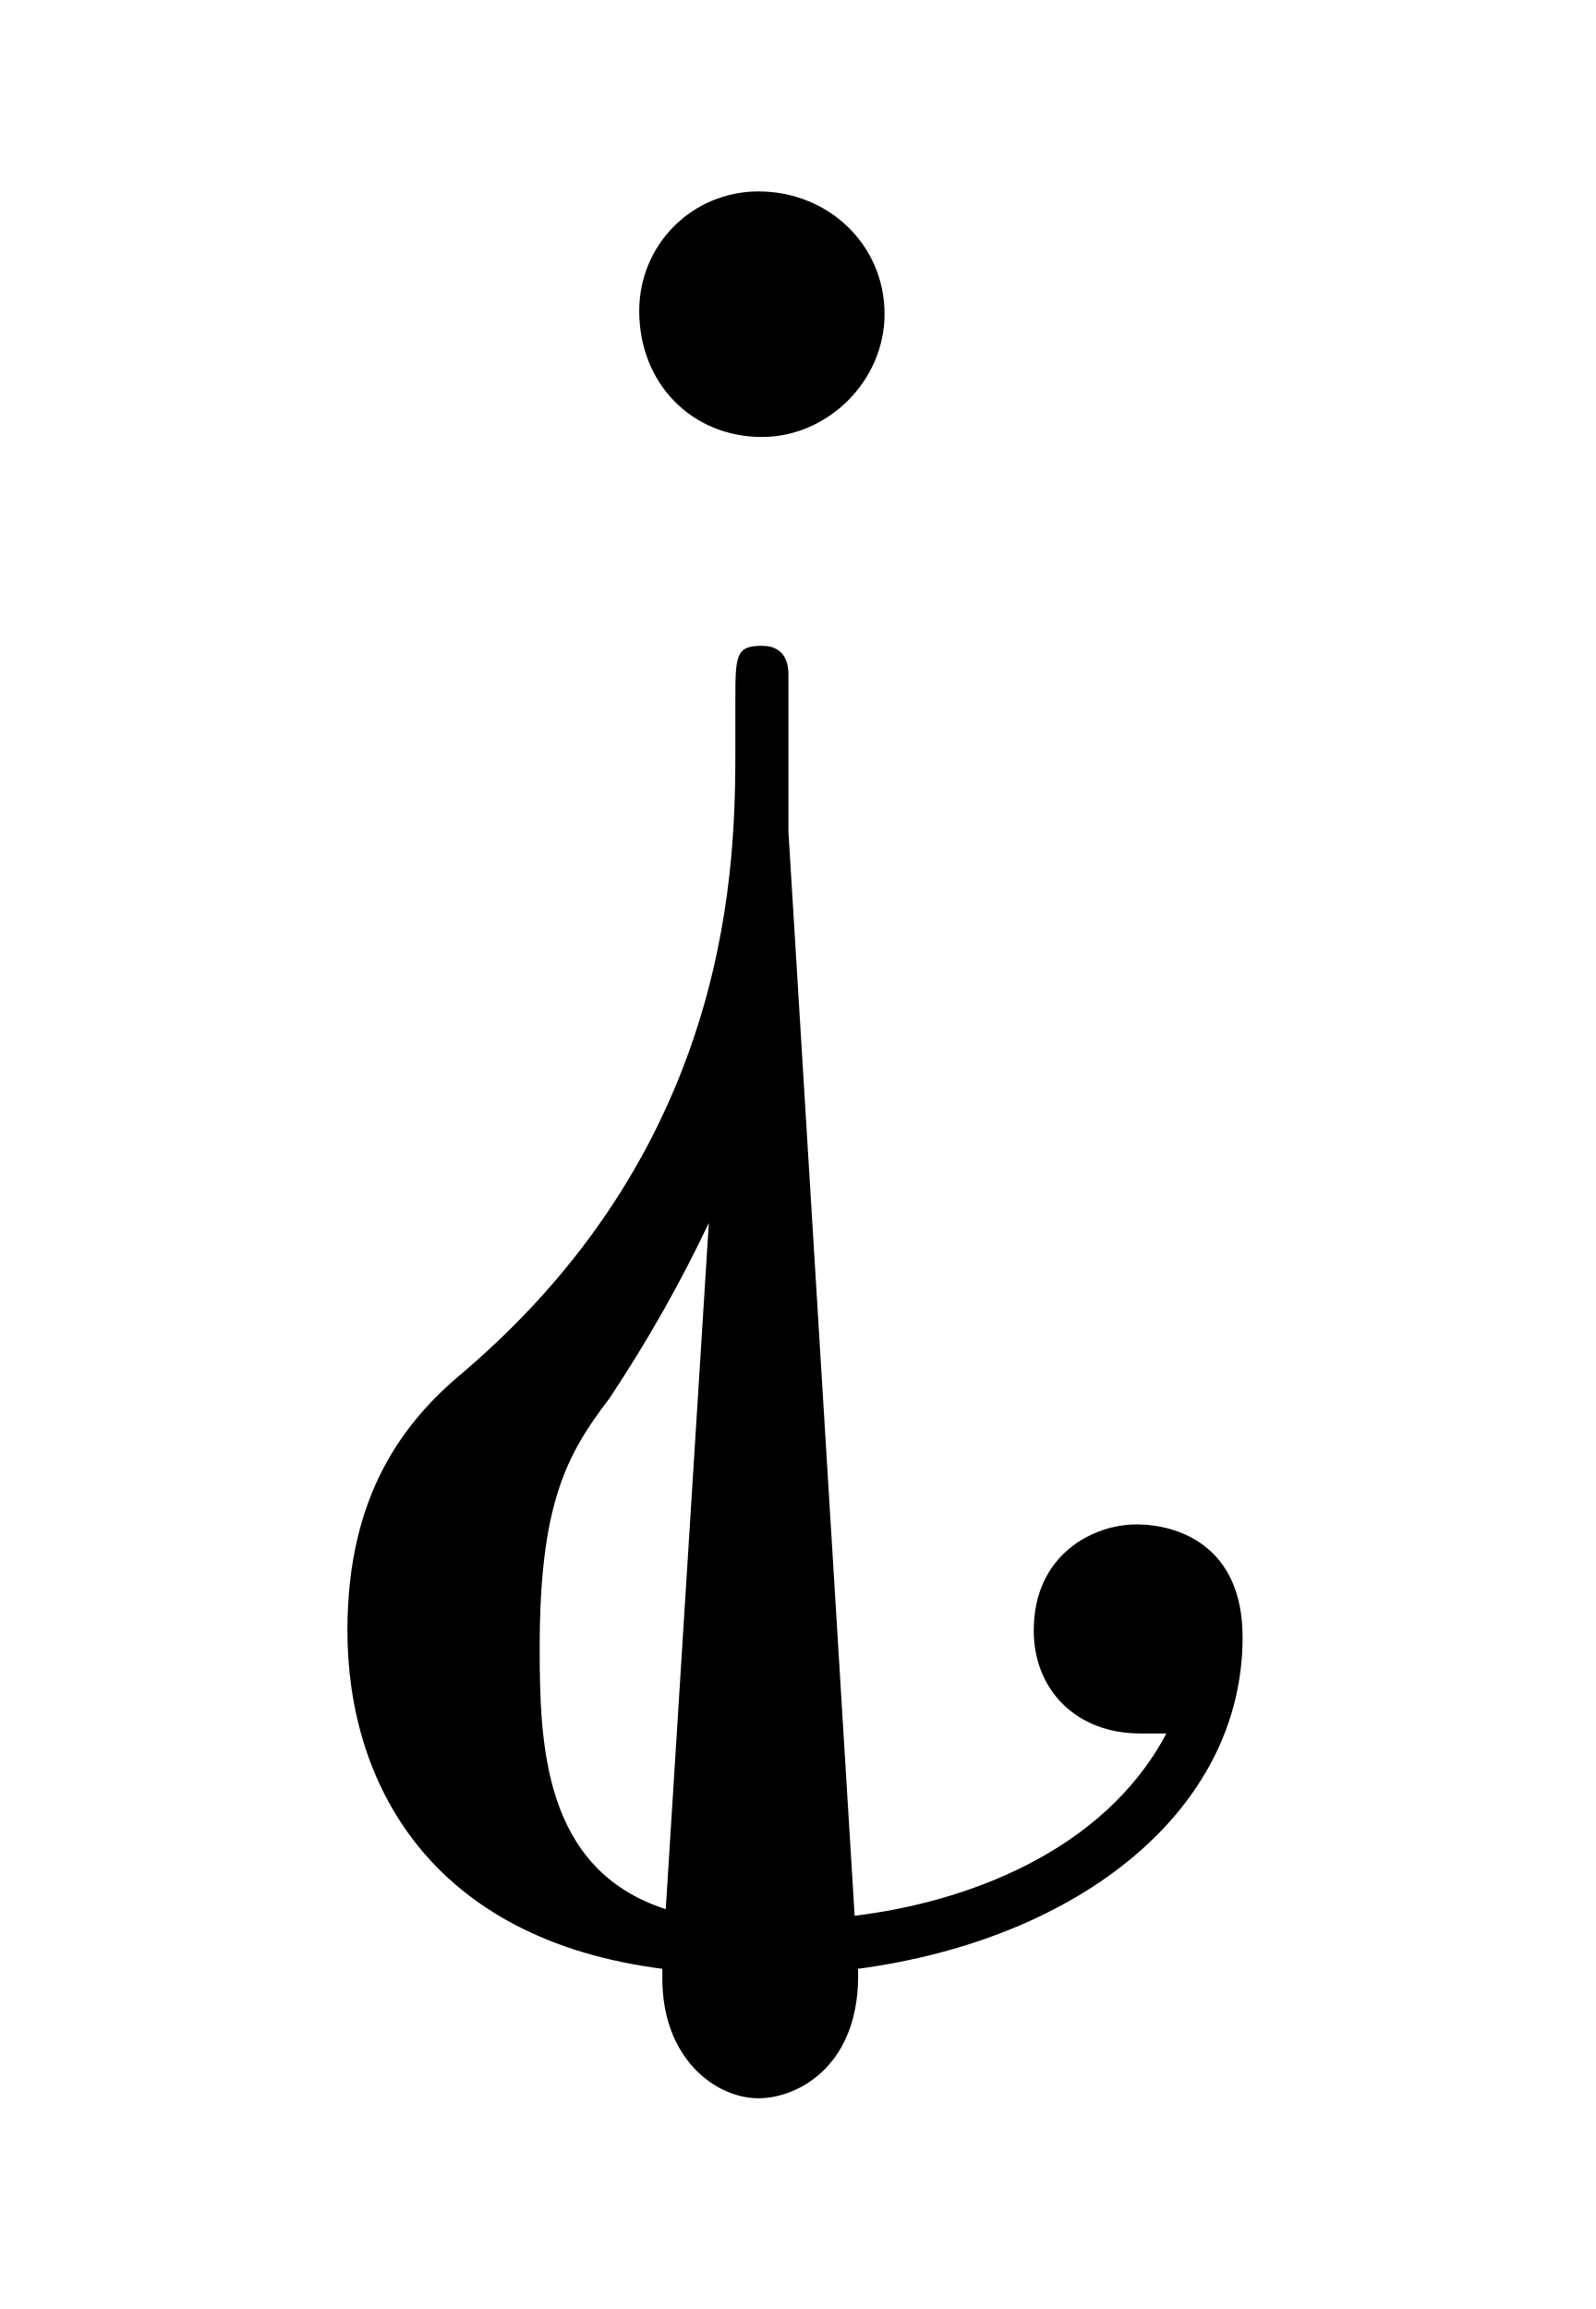
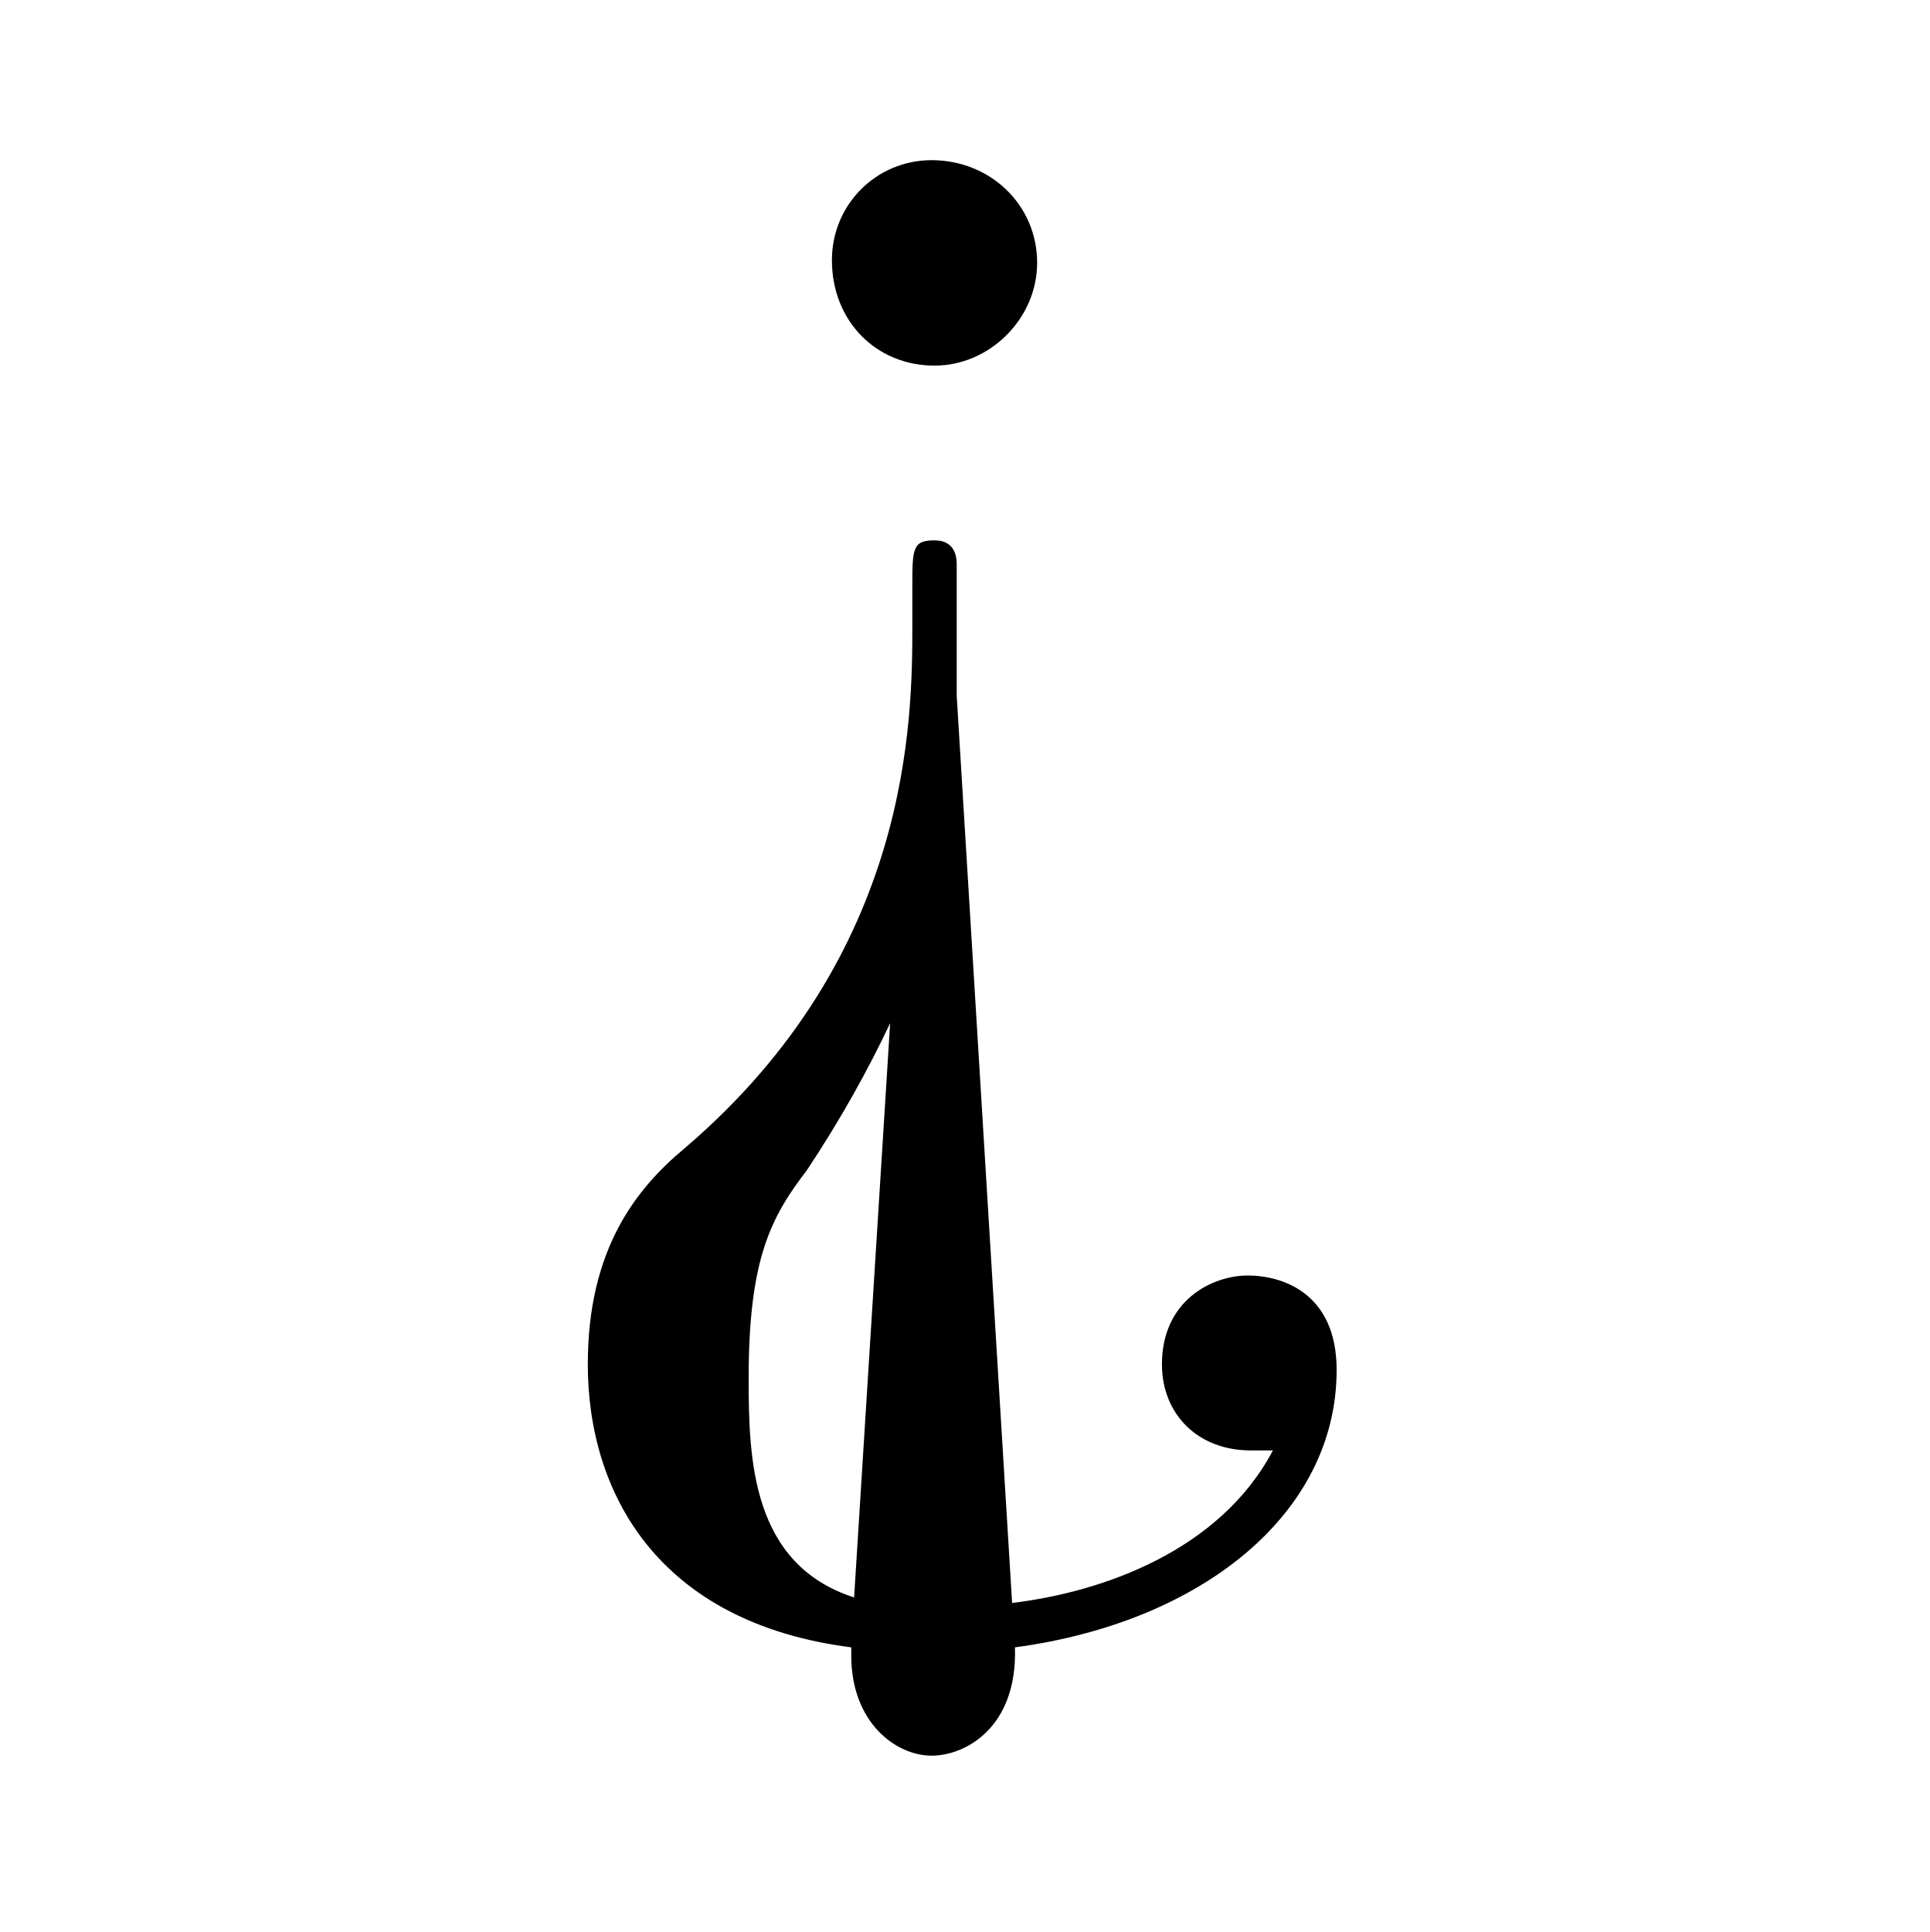
- <svg xmlns="http://www.w3.org/2000/svg" xmlns:xlink="http://www.w3.org/1999/xlink" width="7.52pt" height="10.88pt" viewBox="0 0 7.52 10.88">
+ <svg xmlns="http://www.w3.org/2000/svg" xmlns:xlink="http://www.w3.org/1999/xlink" width="10.87pt" height="10.88pt" viewBox="0 0 10.87 10.88">
  <defs>
    <g>
      <g id="glyph-0-0">
-         <path d="M 3.172 -5.391 C 3.172 -5.719 2.906 -5.969 2.578 -5.969 C 2.266 -5.969 2.016 -5.719 2.016 -5.406 C 2.016 -5.062 2.266 -4.812 2.594 -4.812 C 2.906 -4.812 3.172 -5.078 3.172 -5.391 Z M 4.859 0.844 C 4.859 0.406 4.547 0.312 4.359 0.312 C 4.156 0.312 3.875 0.453 3.875 0.812 C 3.875 1.094 4.078 1.297 4.375 1.297 C 4.453 1.297 4.469 1.297 4.5 1.297 C 4.203 1.859 3.547 2.094 3.031 2.156 L 2.719 -2.953 L 2.719 -3.688 C 2.719 -3.719 2.719 -3.828 2.594 -3.828 C 2.469 -3.828 2.469 -3.781 2.469 -3.562 L 2.469 -3.359 C 2.469 -2.828 2.469 -1.5 1.188 -0.406 C 0.906 -0.172 0.641 0.172 0.641 0.812 C 0.641 1.531 1.031 2.266 2.125 2.406 L 2.125 2.453 C 2.125 2.828 2.375 3.016 2.578 3.016 C 2.766 3.016 3.062 2.859 3.047 2.406 C 4.094 2.266 4.859 1.656 4.859 0.844 Z M 2.344 -1.109 L 2.141 2.125 C 1.562 1.938 1.547 1.344 1.547 0.891 C 1.547 0.219 1.672 -0.016 1.875 -0.281 C 2.062 -0.562 2.219 -0.844 2.344 -1.109 Z M 2.344 -1.109 " />
+         <path style="stroke:none;" d="M 3.172 -5.391 C 3.172 -5.719 2.906 -5.969 2.578 -5.969 C 2.266 -5.969 2.016 -5.719 2.016 -5.406 C 2.016 -5.062 2.266 -4.812 2.594 -4.812 C 2.906 -4.812 3.172 -5.078 3.172 -5.391 Z M 4.859 0.844 C 4.859 0.406 4.547 0.312 4.359 0.312 C 4.156 0.312 3.875 0.453 3.875 0.812 C 3.875 1.094 4.078 1.297 4.375 1.297 C 4.453 1.297 4.469 1.297 4.5 1.297 C 4.203 1.859 3.547 2.094 3.031 2.156 L 2.719 -2.953 L 2.719 -3.688 C 2.719 -3.719 2.719 -3.828 2.594 -3.828 C 2.469 -3.828 2.469 -3.781 2.469 -3.562 L 2.469 -3.359 C 2.469 -2.828 2.469 -1.5 1.188 -0.406 C 0.906 -0.172 0.641 0.172 0.641 0.812 C 0.641 1.531 1.031 2.266 2.125 2.406 L 2.125 2.453 C 2.125 2.828 2.375 3.016 2.578 3.016 C 2.766 3.016 3.062 2.859 3.047 2.406 C 4.094 2.266 4.859 1.656 4.859 0.844 Z M 2.344 -1.109 L 2.141 2.125 C 1.562 1.938 1.547 1.344 1.547 0.891 C 1.547 0.219 1.672 -0.016 1.875 -0.281 C 2.062 -0.562 2.219 -0.844 2.344 -1.109 Z M 2.344 -1.109 " />
      </g>
    </g>
  </defs>
  <g fill="rgb(0%, 0%, 0%)" fill-opacity="1">
-     <use xlink:href="#glyph-0-0" x="0.996" y="6.871" />
+     <use xlink:href="#glyph-0-0" x="2.67" y="6.871" />
  </g>
</svg>
